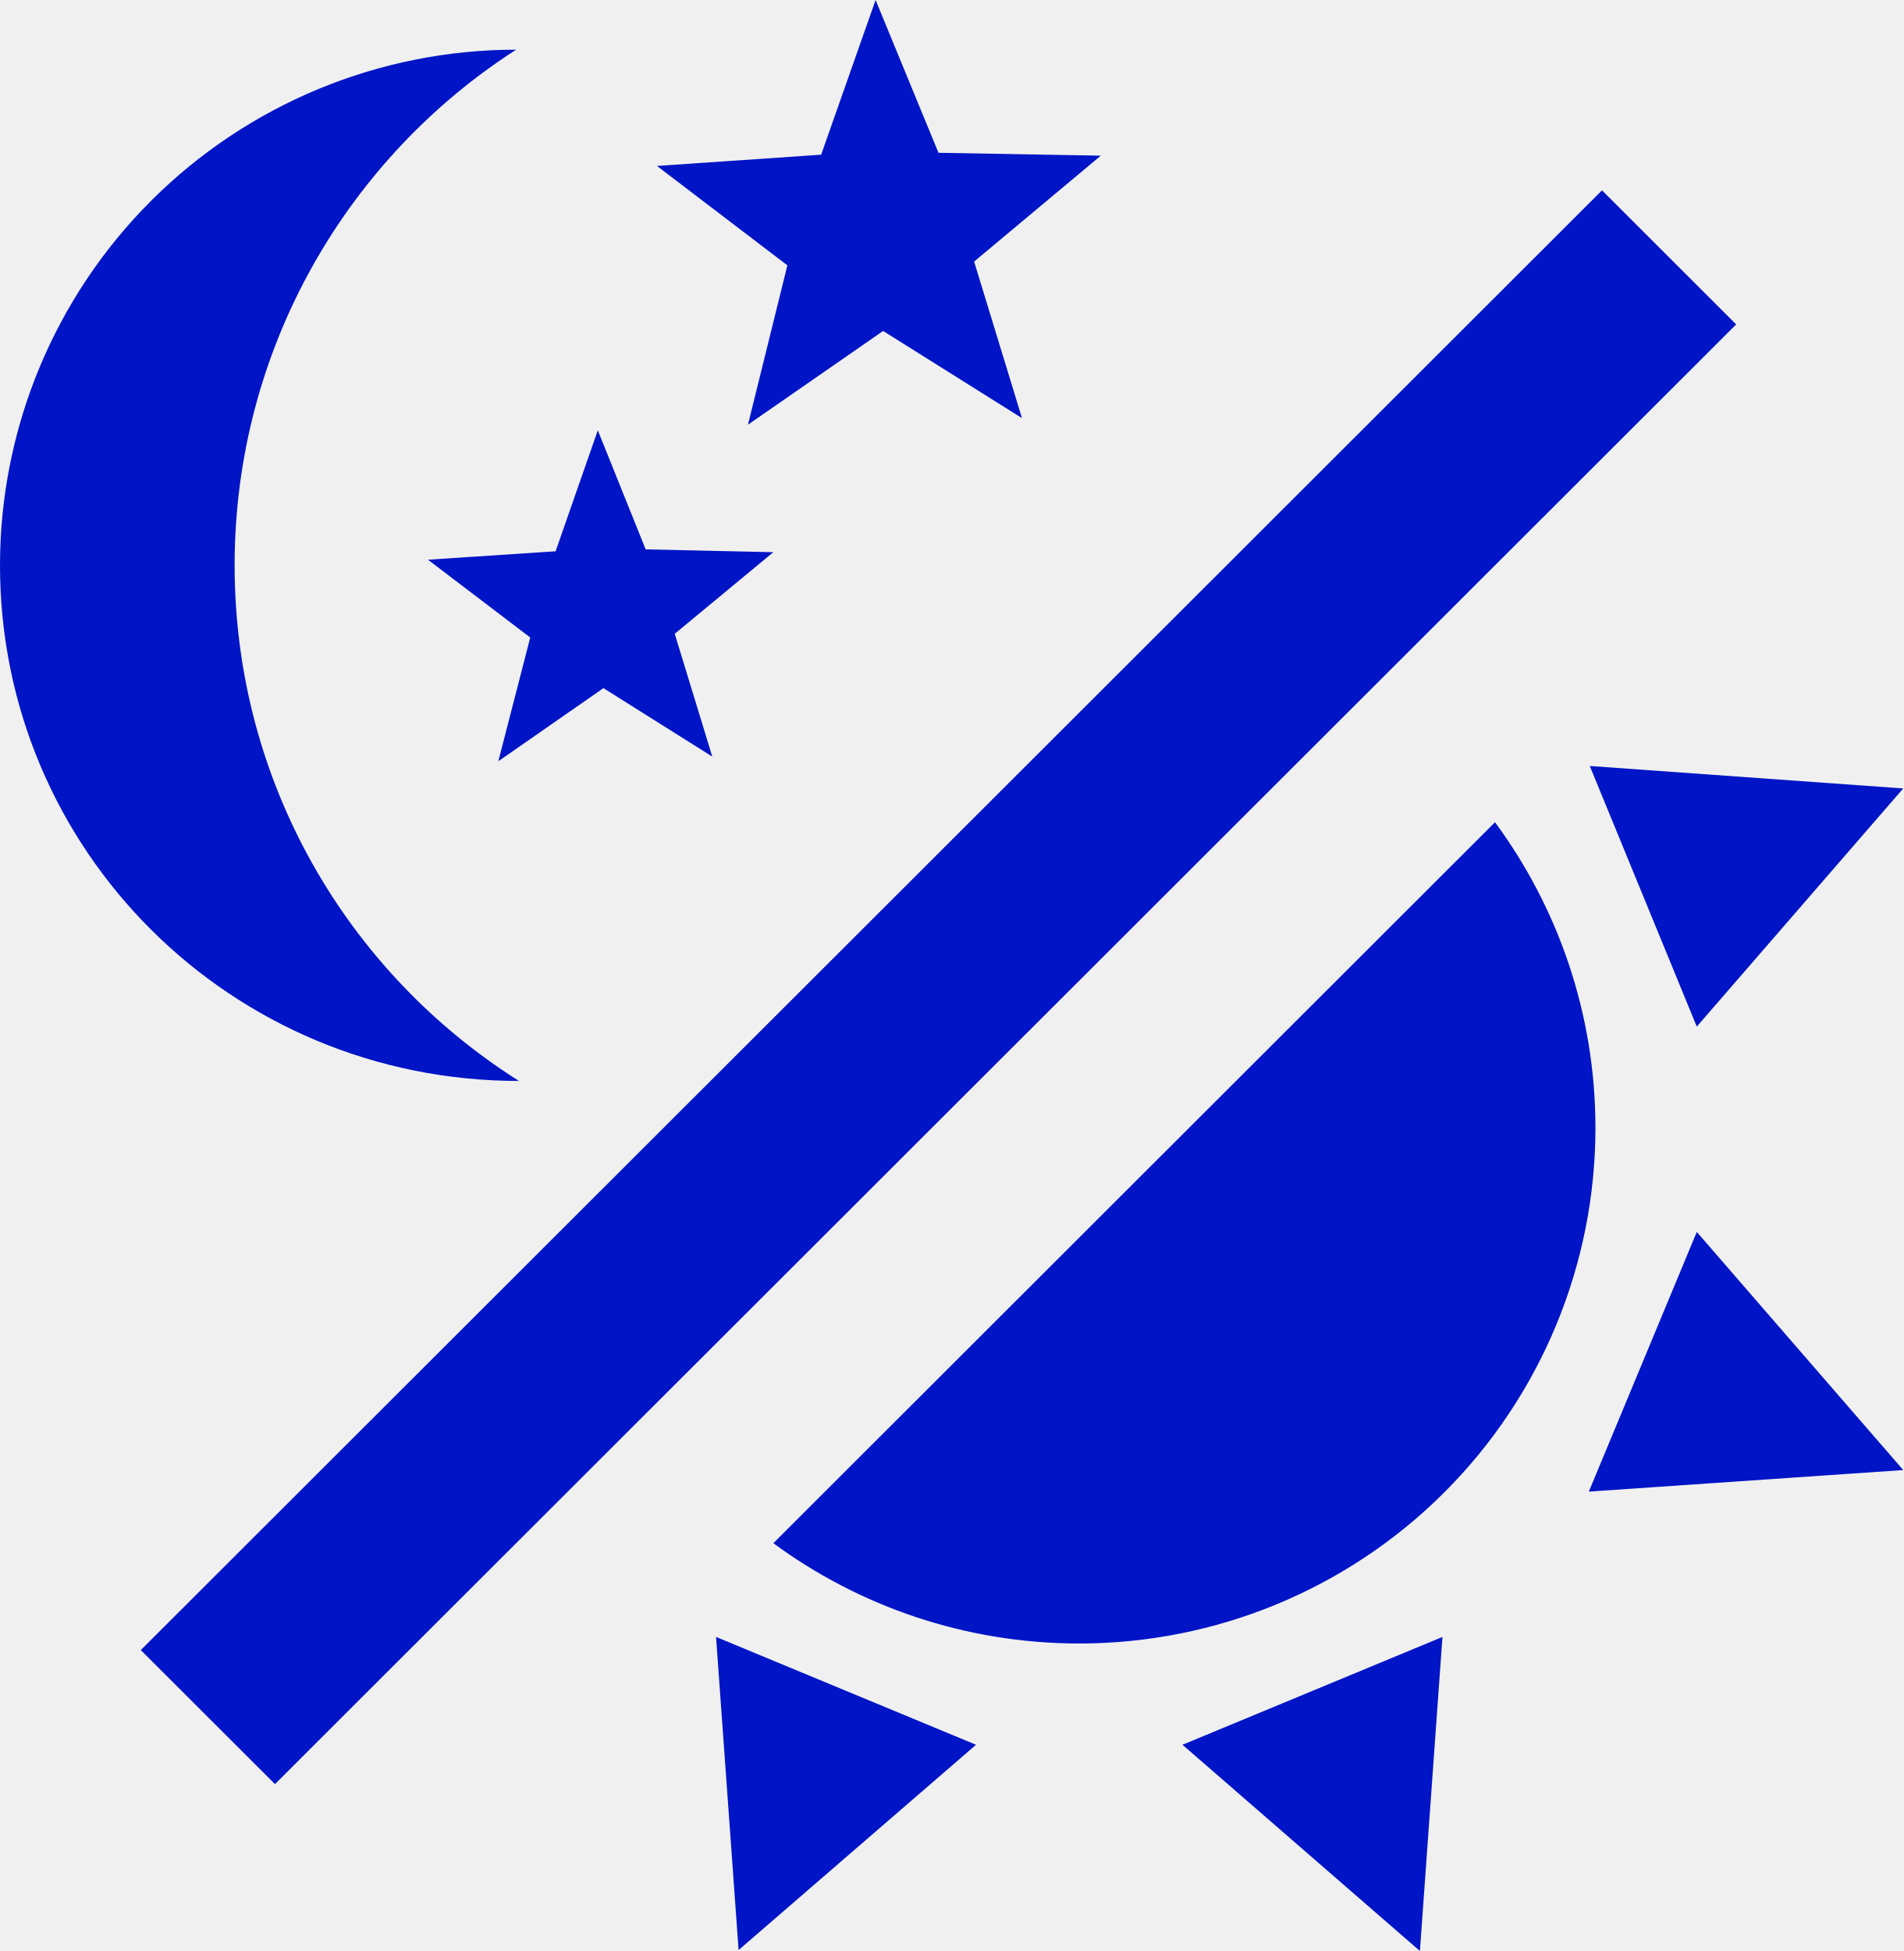
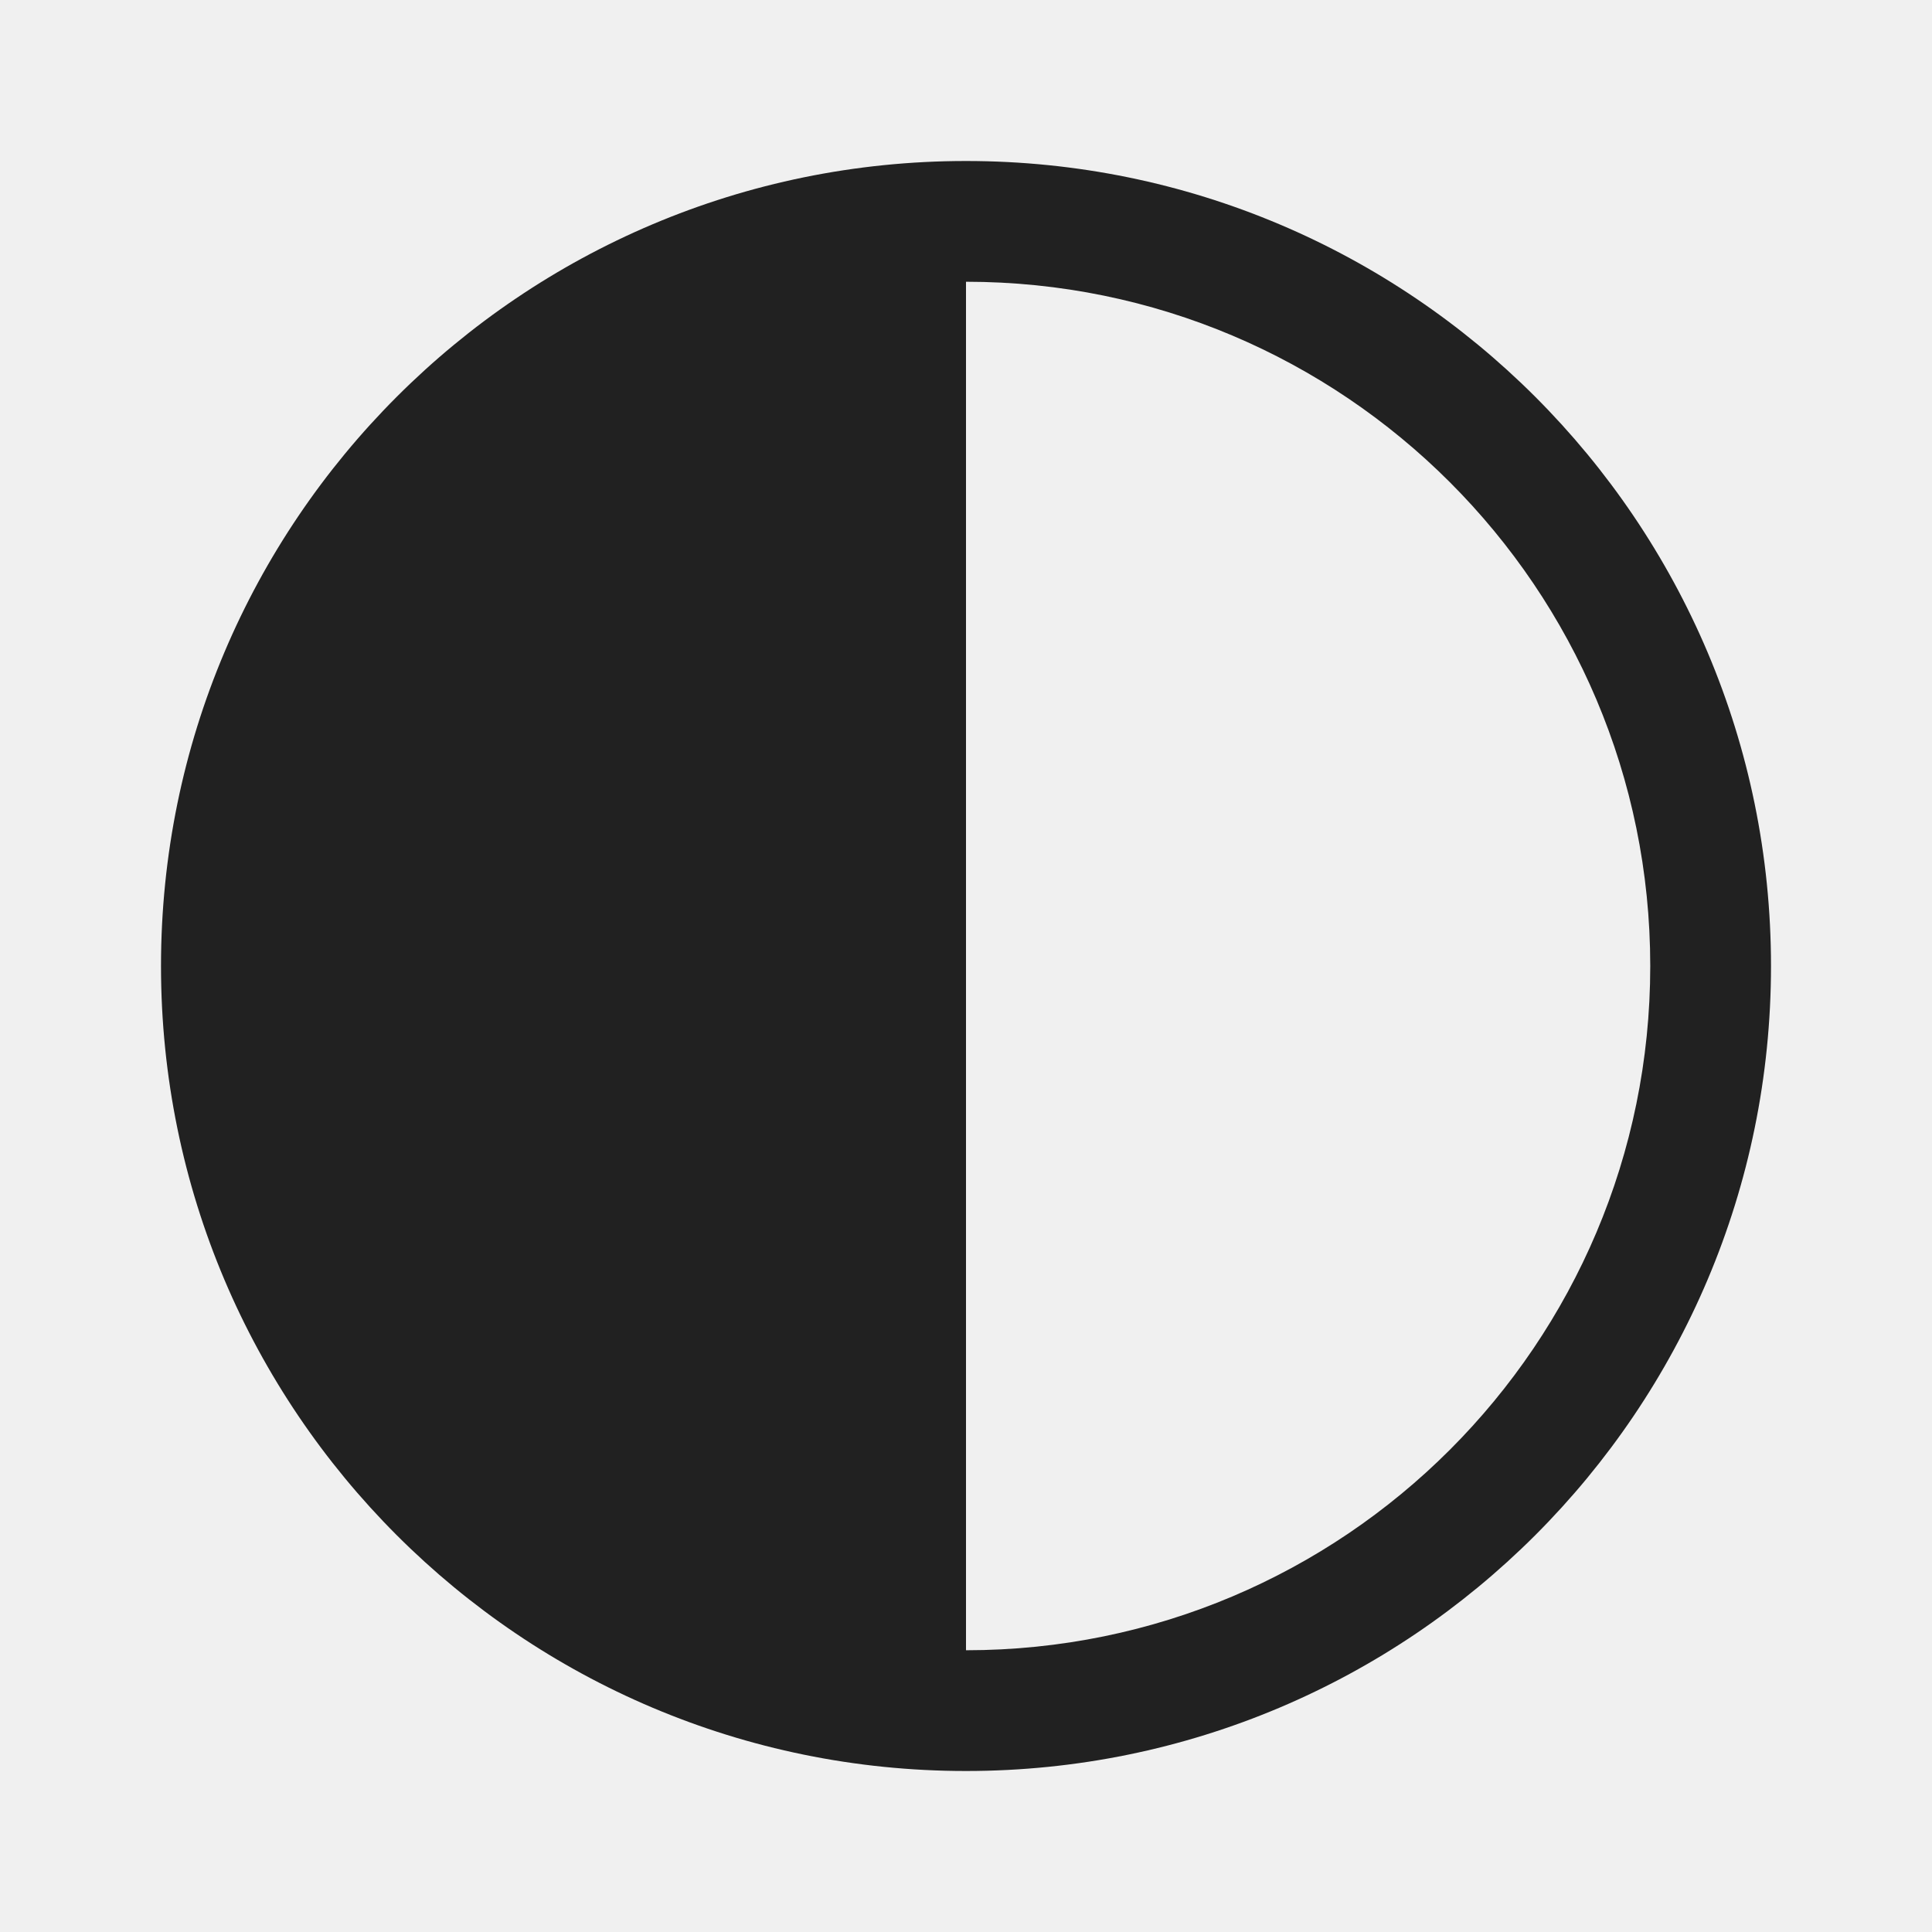
- <svg xmlns="http://www.w3.org/2000/svg" width="40" height="41" viewBox="0 0 40 41" fill="none">
-   <g clip-path="url(#clip0_2_11)">
-     <path d="M10.848 1.044C7.318 3.31 4.931 7.309 4.931 11.88C4.931 16.451 7.318 20.451 10.907 22.716C4.852 22.716 0 17.87 0 11.88C0 9.006 1.143 6.25 3.177 4.218C5.212 2.186 7.971 1.044 10.848 1.044Z" fill="#0115C6" />
-     <path d="M14.97 15.9L12.682 14.461L10.473 15.998L11.144 13.397L8.994 11.762L11.677 11.585L12.564 9.043L13.57 11.545L16.253 11.604L14.181 13.319L14.97 15.9Z" fill="#0115C6" />
-     <path d="M21.479 8.787L18.56 6.955L15.72 8.925L16.548 5.576L13.807 3.487L17.258 3.251L18.402 0L19.724 3.211L23.136 3.271L20.473 5.497L21.479 8.787Z" fill="#0115C6" />
-     <path d="M33.669 4L36.489 6.817L5.779 37.493L2.959 34.676L33.669 4Z" fill="#0115C6" />
-     <path d="M33.531 23.702C33.531 26.576 32.388 29.332 30.353 31.364C28.319 33.396 25.559 34.538 22.682 34.538C20.276 34.538 18.047 33.75 16.253 32.43L31.42 17.279C32.742 19.072 33.531 21.298 33.531 23.702Z" fill="#0115C6" />
-     <path d="M33.392 31.346L35.661 25.889L40 30.893L33.392 31.346Z" fill="#0115C6" />
-     <path d="M35.661 21.574L33.412 16.097L40 16.569L35.661 21.574Z" fill="#0115C6" />
-     <path d="M24.852 36.666L30.316 34.4L29.842 41L24.852 36.666Z" fill="#0115C6" />
-     <path d="M15.049 34.4L20.513 36.666L15.523 40.98L15.049 34.4Z" fill="#0115C6" />
+ <svg xmlns="http://www.w3.org/2000/svg" width="40px" height="40px" viewBox="0 0 24 24" version="1.1">
+   <g id="🔍-Product-Icons" stroke="none" stroke-width="1" fill="none" fill-rule="evenodd">
+     <g id="ic_fluent_dark_theme_24_regular" fill="#212121" fill-rule="nonzero">
+       <path d="M12,22 C17.523,22 22,17.523 22,12 C22,6.477 17.523,2 12,2 C6.477,2 2,6.477 2,12 C2,17.523 6.477,22 12,22 Z M12,20.5 L12,3.5 C16.694,3.5 20.5,7.306 20.5,12 C20.5,16.694 16.694,20.5 12,20.5 Z" id="🎨-Color">
+ 
+ </path>
+     </g>
  </g>
-   <defs>
-     <clipPath id="clip0_2_11">
-       <rect width="40" height="41" fill="white" />
-     </clipPath>
-   </defs>
</svg>
